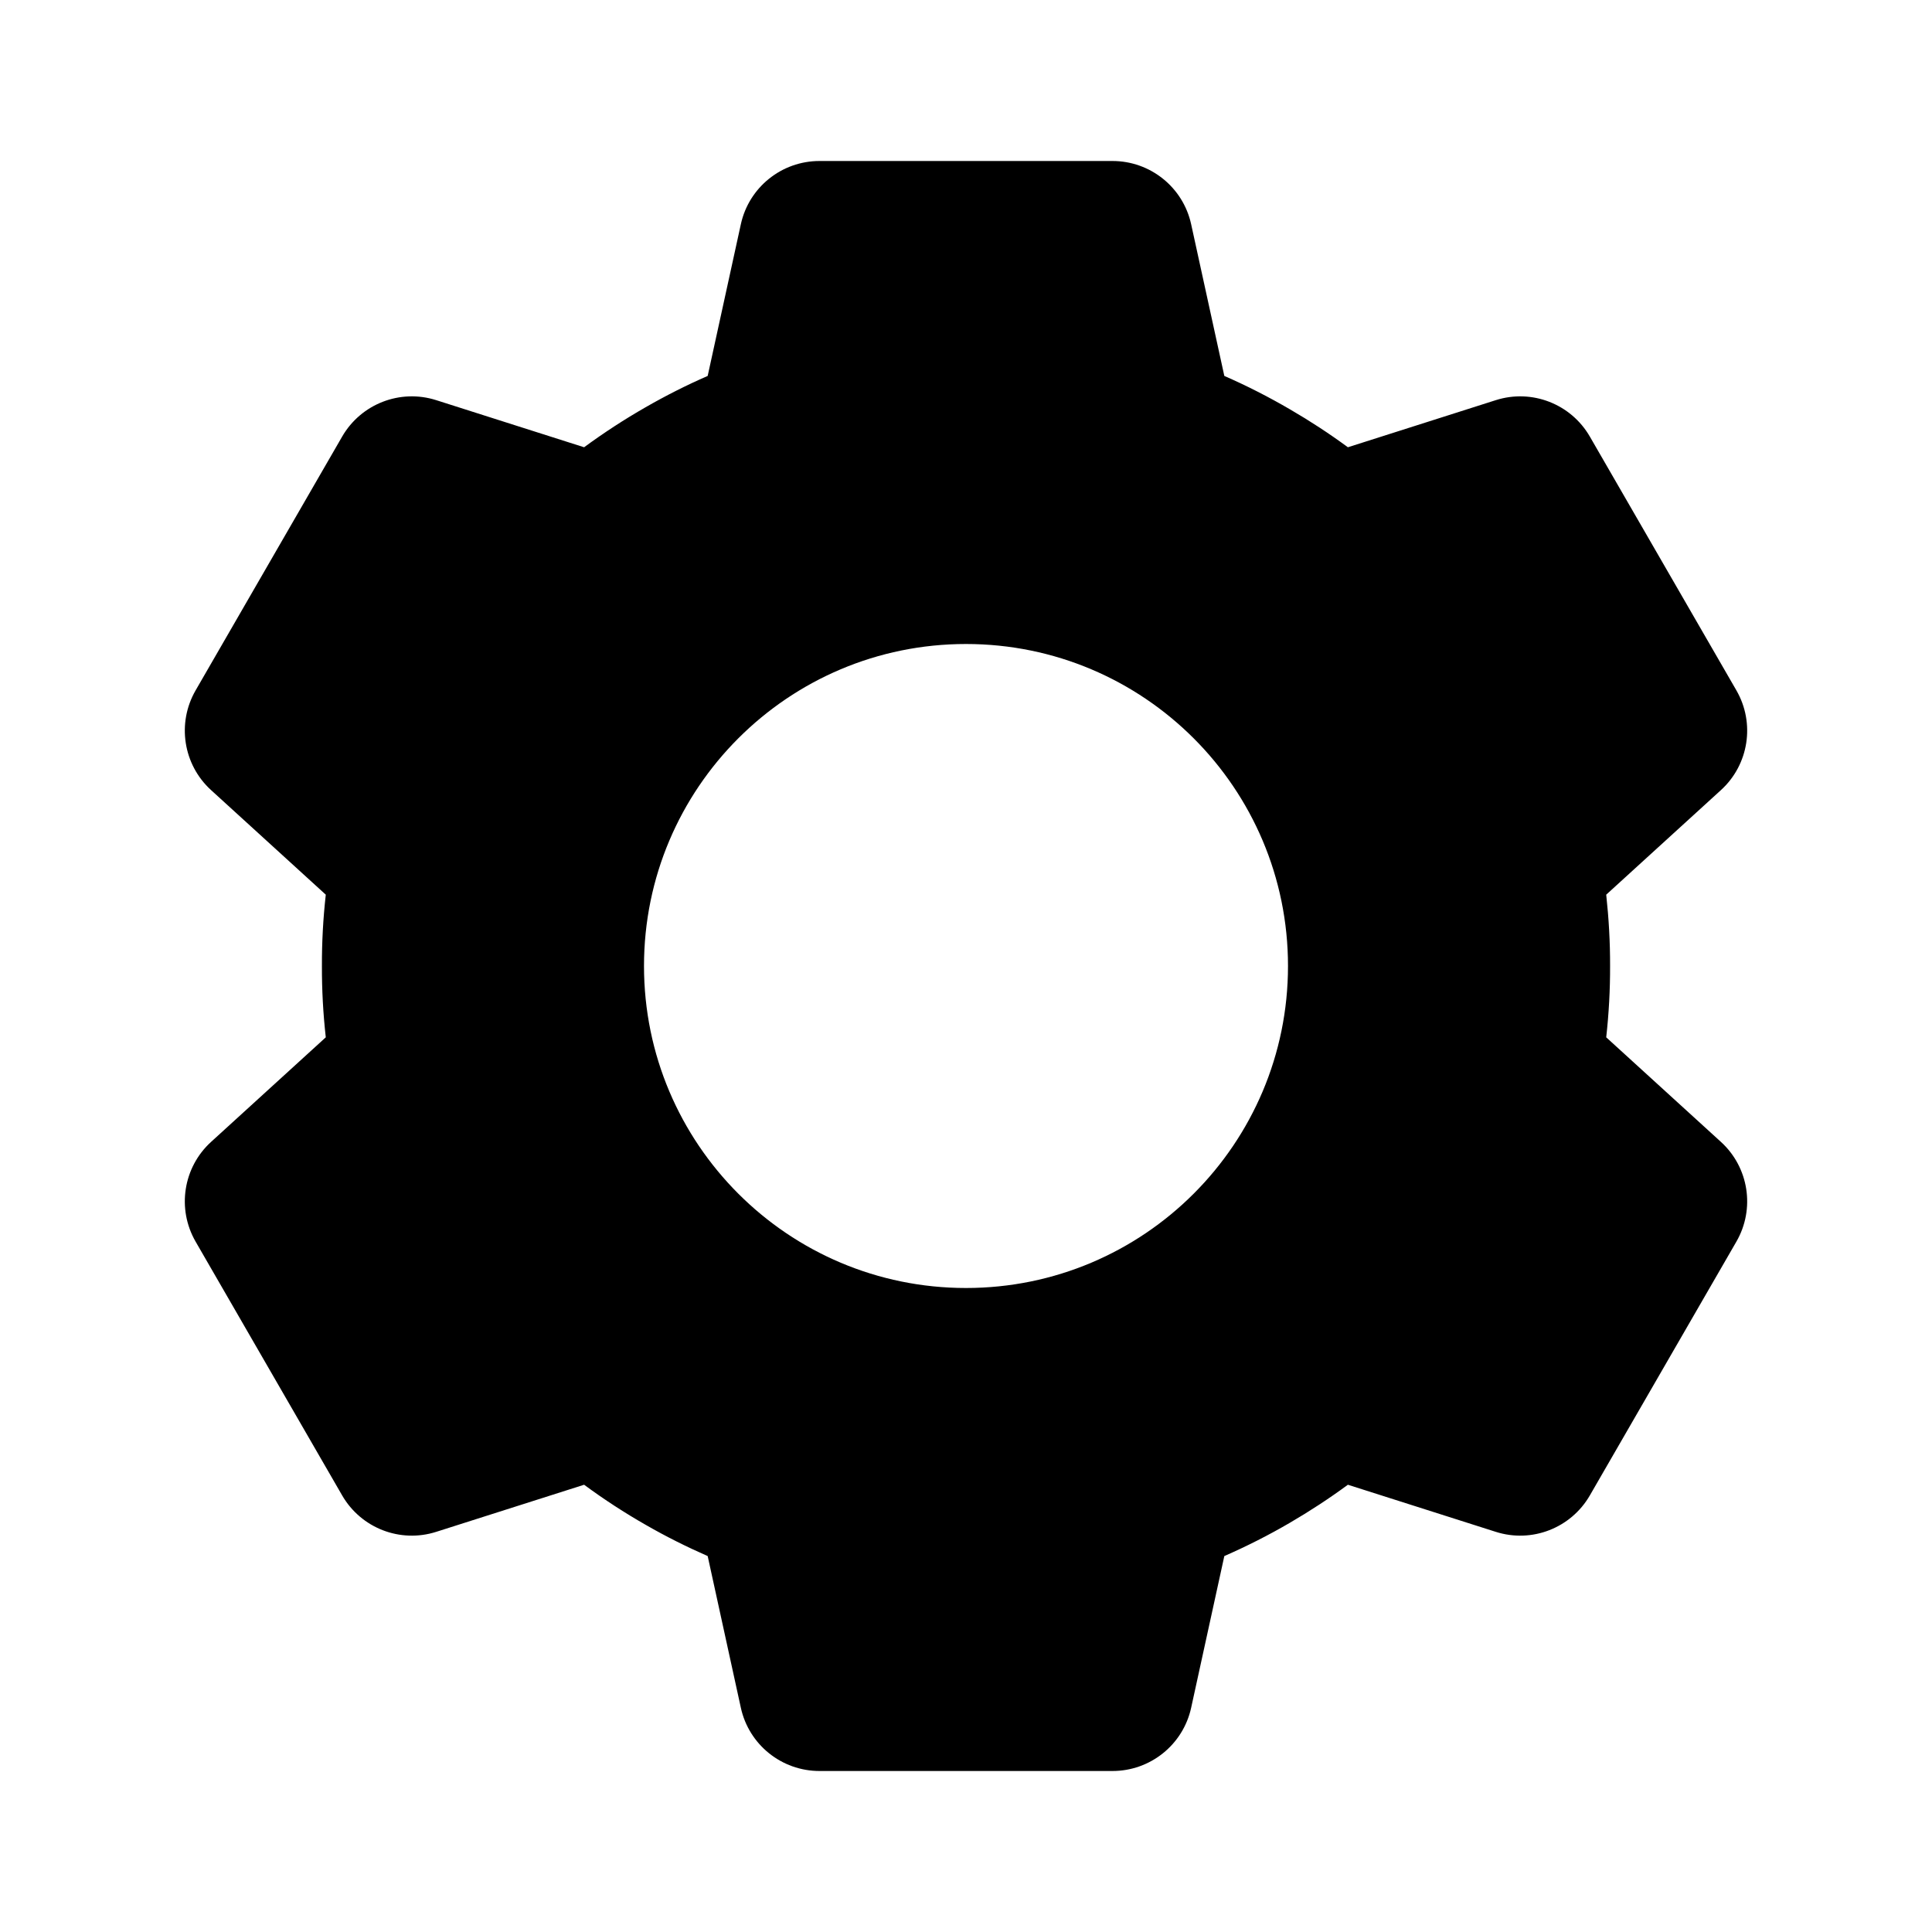
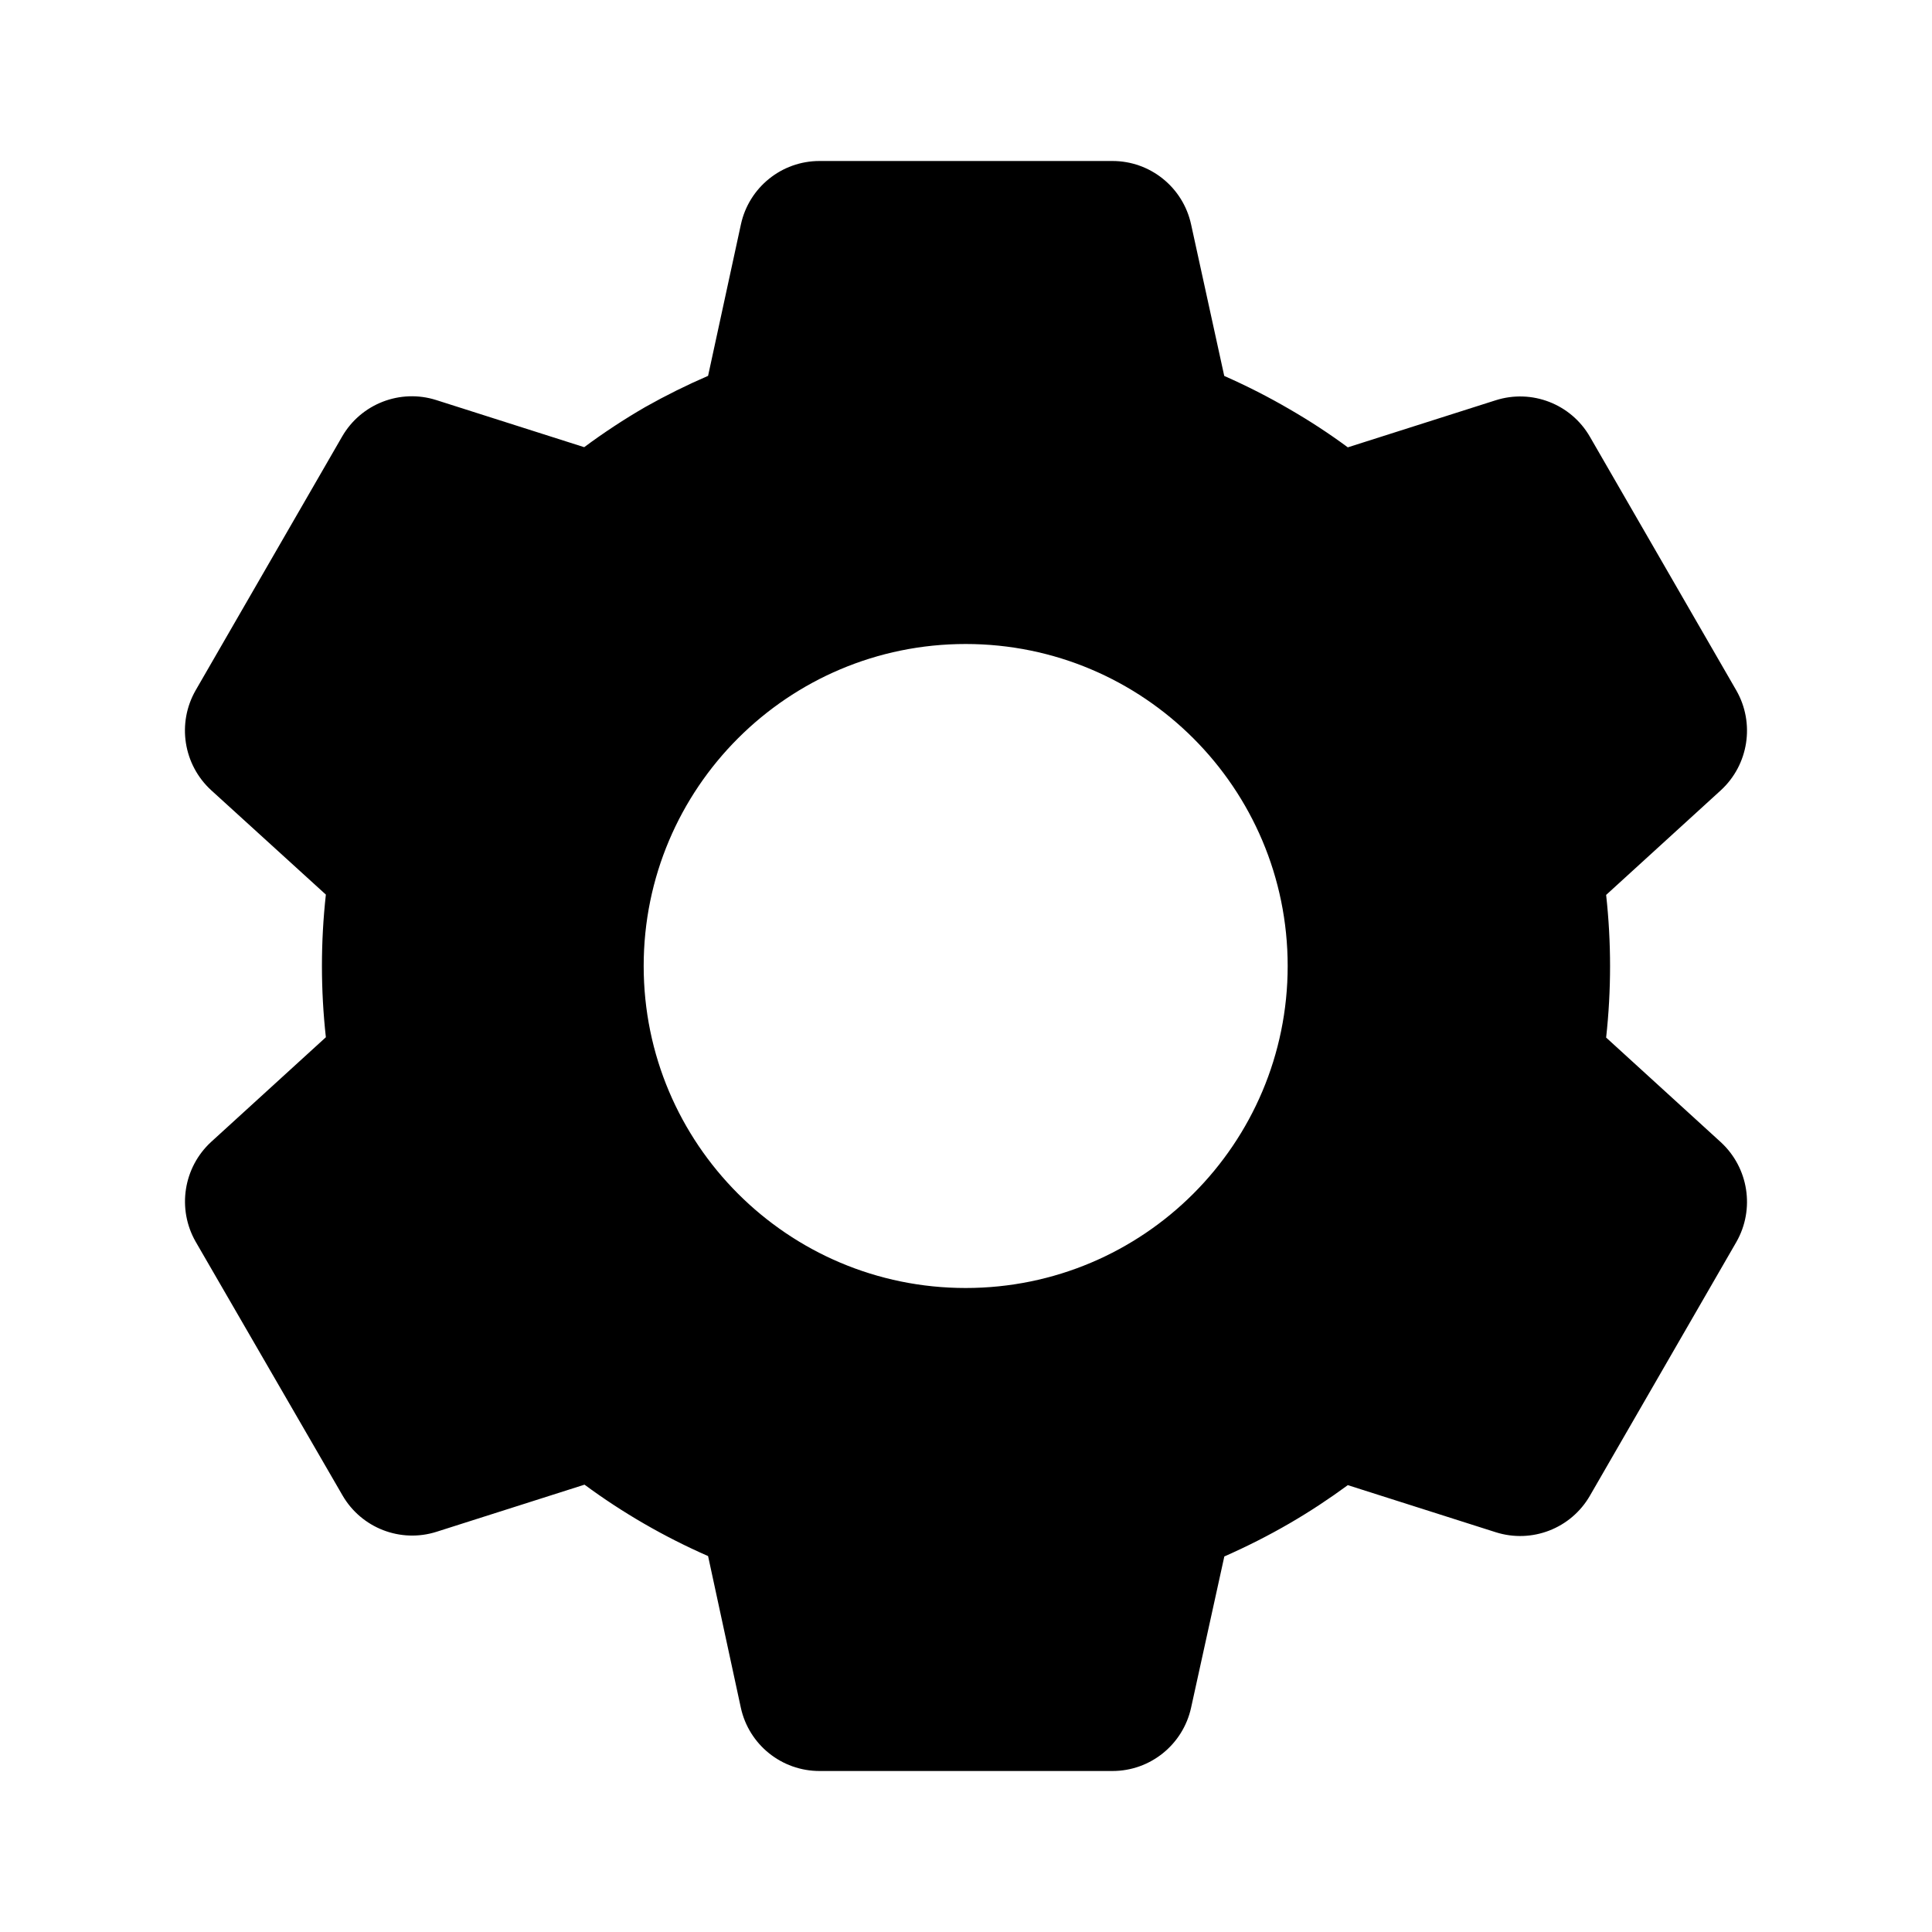
<svg xmlns="http://www.w3.org/2000/svg" width="24" height="24" viewBox="0 0 24 24" fill="none">
-   <path fill-rule="evenodd" clip-rule="evenodd" d="M16.028 5.087C15.764 4.933 15.491 4.793 15.209 4.67L14.797 2.786C14.697 2.327 14.29 2 13.82 2H10.18C9.71 2 9.303 2.327 9.203 2.786L8.791 4.67C8.525 4.786 8.267 4.917 8.018 5.06C7.756 5.21 7.501 5.376 7.256 5.556L5.419 4.971C4.971 4.828 4.485 5.017 4.25 5.424L2.43 8.576C2.195 8.983 2.275 9.499 2.622 9.815L4.047 11.114C4.014 11.409 3.998 11.705 3.999 12C3.998 12.295 4.014 12.591 4.047 12.886L2.622 14.185C2.275 14.501 2.195 15.017 2.43 15.424L4.25 18.576C4.485 18.983 4.971 19.172 5.419 19.029L7.256 18.444C7.504 18.627 7.761 18.794 8.026 18.945C8.273 19.087 8.529 19.215 8.791 19.33L9.203 21.214C9.303 21.673 9.71 22 10.18 22H13.82C14.29 22 14.697 21.673 14.797 21.214L15.209 19.33C15.488 19.208 15.758 19.071 16.019 18.919C16.268 18.774 16.51 18.616 16.744 18.444L18.581 19.029C19.029 19.172 19.515 18.983 19.75 18.576L21.57 15.424C21.805 15.017 21.725 14.501 21.378 14.185L19.953 12.886C19.986 12.59 20.002 12.294 20.001 11.999C20.002 11.704 19.985 11.409 19.953 11.114L21.378 9.815C21.725 9.499 21.805 8.983 21.57 8.576L19.75 5.424C19.515 5.017 19.029 4.828 18.581 4.971L16.744 5.556C16.513 5.386 16.274 5.23 16.028 5.087ZM12 16C14.209 16 16 14.209 16 12C16 9.791 14.209 8 12 8C9.791 8 8 9.791 8 12C8 14.209 9.791 16 12 16Z" fill="black" />
+   <path d="M13.82 22H10.18C9.71 22 9.303 21.673 9.203 21.214L8.796 19.33C8.253 19.092 7.738 18.795 7.261 18.443L5.424 19.028C4.976 19.171 4.489 18.982 4.254 18.575L2.43 15.424C2.198 15.017 2.278 14.502 2.623 14.185L4.048 12.885C3.983 12.296 3.983 11.702 4.048 11.113L2.623 9.816C2.277 9.498 2.197 8.984 2.43 8.576L4.25 5.423C4.485 5.016 4.972 4.827 5.42 4.97L7.257 5.555C7.501 5.374 7.755 5.207 8.018 5.055C8.27 4.913 8.53 4.784 8.796 4.669L9.204 2.787C9.304 2.328 9.71 2 10.18 2H13.82C14.29 2 14.696 2.328 14.796 2.787L15.208 4.67C15.489 4.794 15.762 4.933 16.027 5.088C16.274 5.231 16.513 5.387 16.743 5.557L18.581 4.972C19.029 4.83 19.515 5.018 19.75 5.425L21.57 8.578C21.802 8.985 21.722 9.5 21.377 9.817L19.952 11.117C20.017 11.706 20.017 12.3 19.952 12.889L21.377 14.189C21.722 14.507 21.802 15.021 21.57 15.428L19.75 18.581C19.515 18.988 19.029 19.176 18.581 19.034L16.743 18.449C16.51 18.62 16.269 18.779 16.019 18.924C15.757 19.076 15.486 19.213 15.209 19.335L14.796 21.214C14.695 21.673 14.289 22 13.82 22ZM11.996 8C9.787 8 7.996 9.791 7.996 12C7.996 14.209 9.787 16 11.996 16C14.205 16 15.996 14.209 15.996 12C15.996 9.791 14.205 8 11.996 8Z" fill="black" />
</svg>
